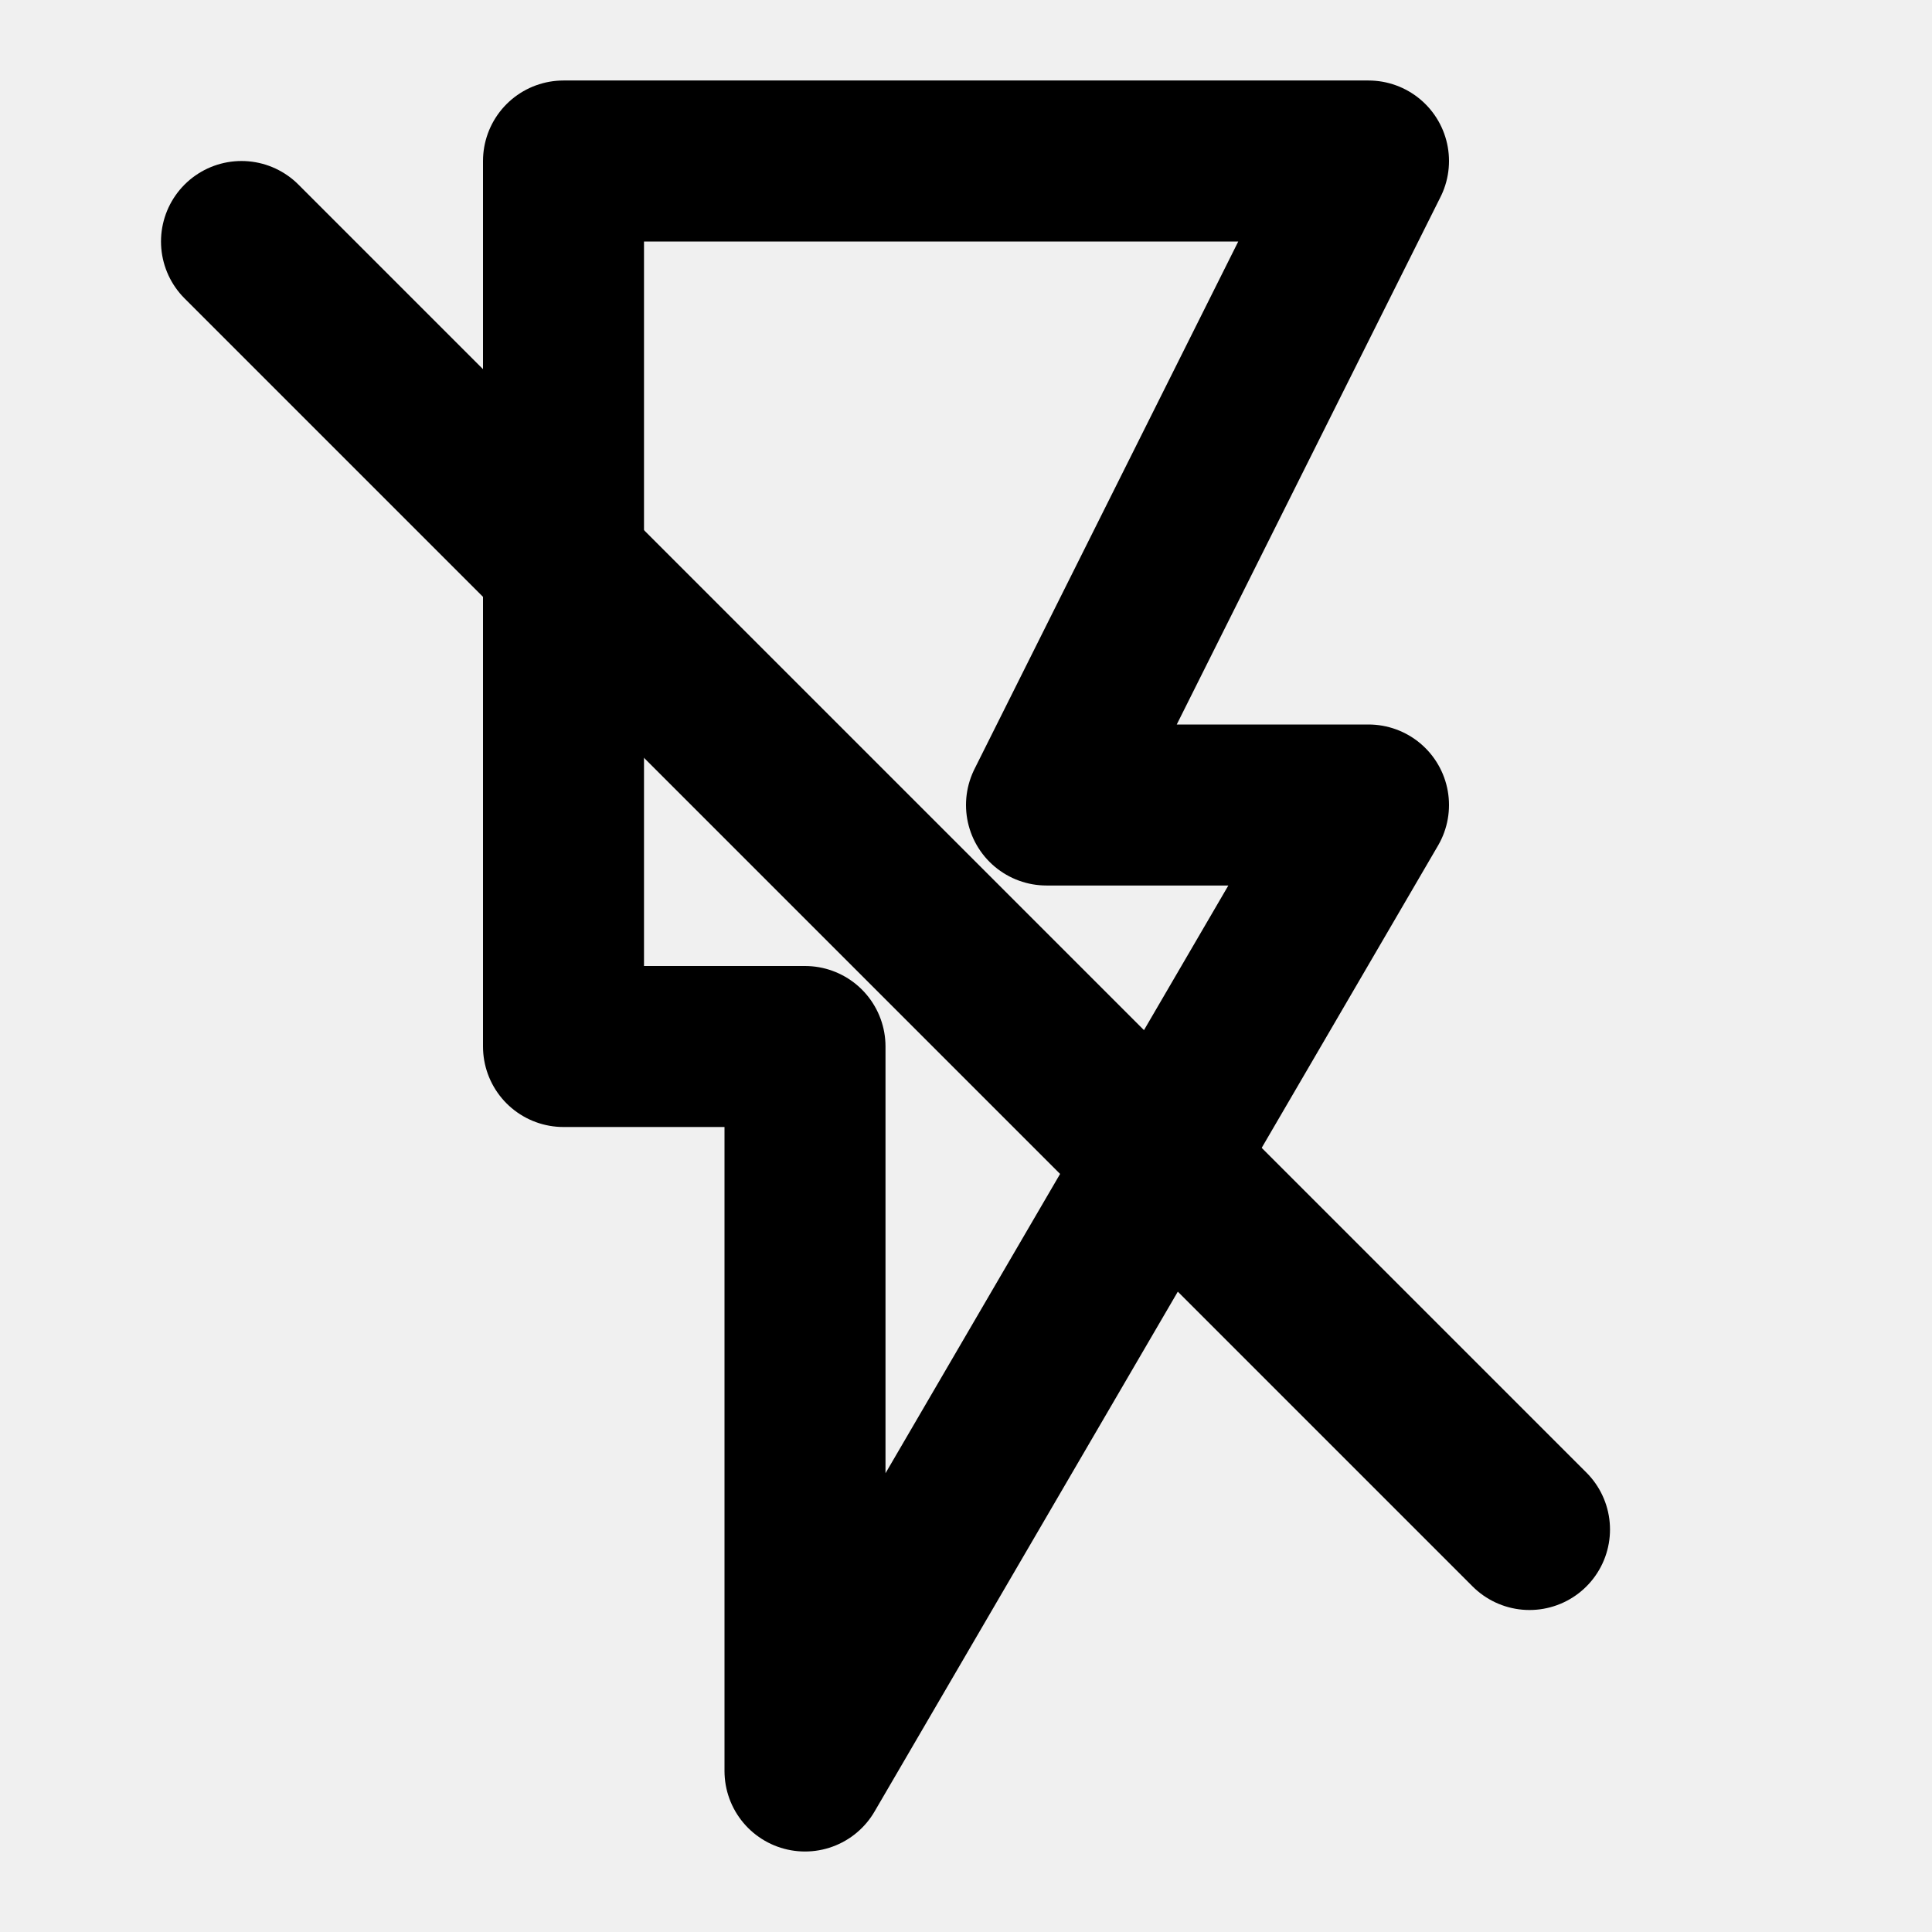
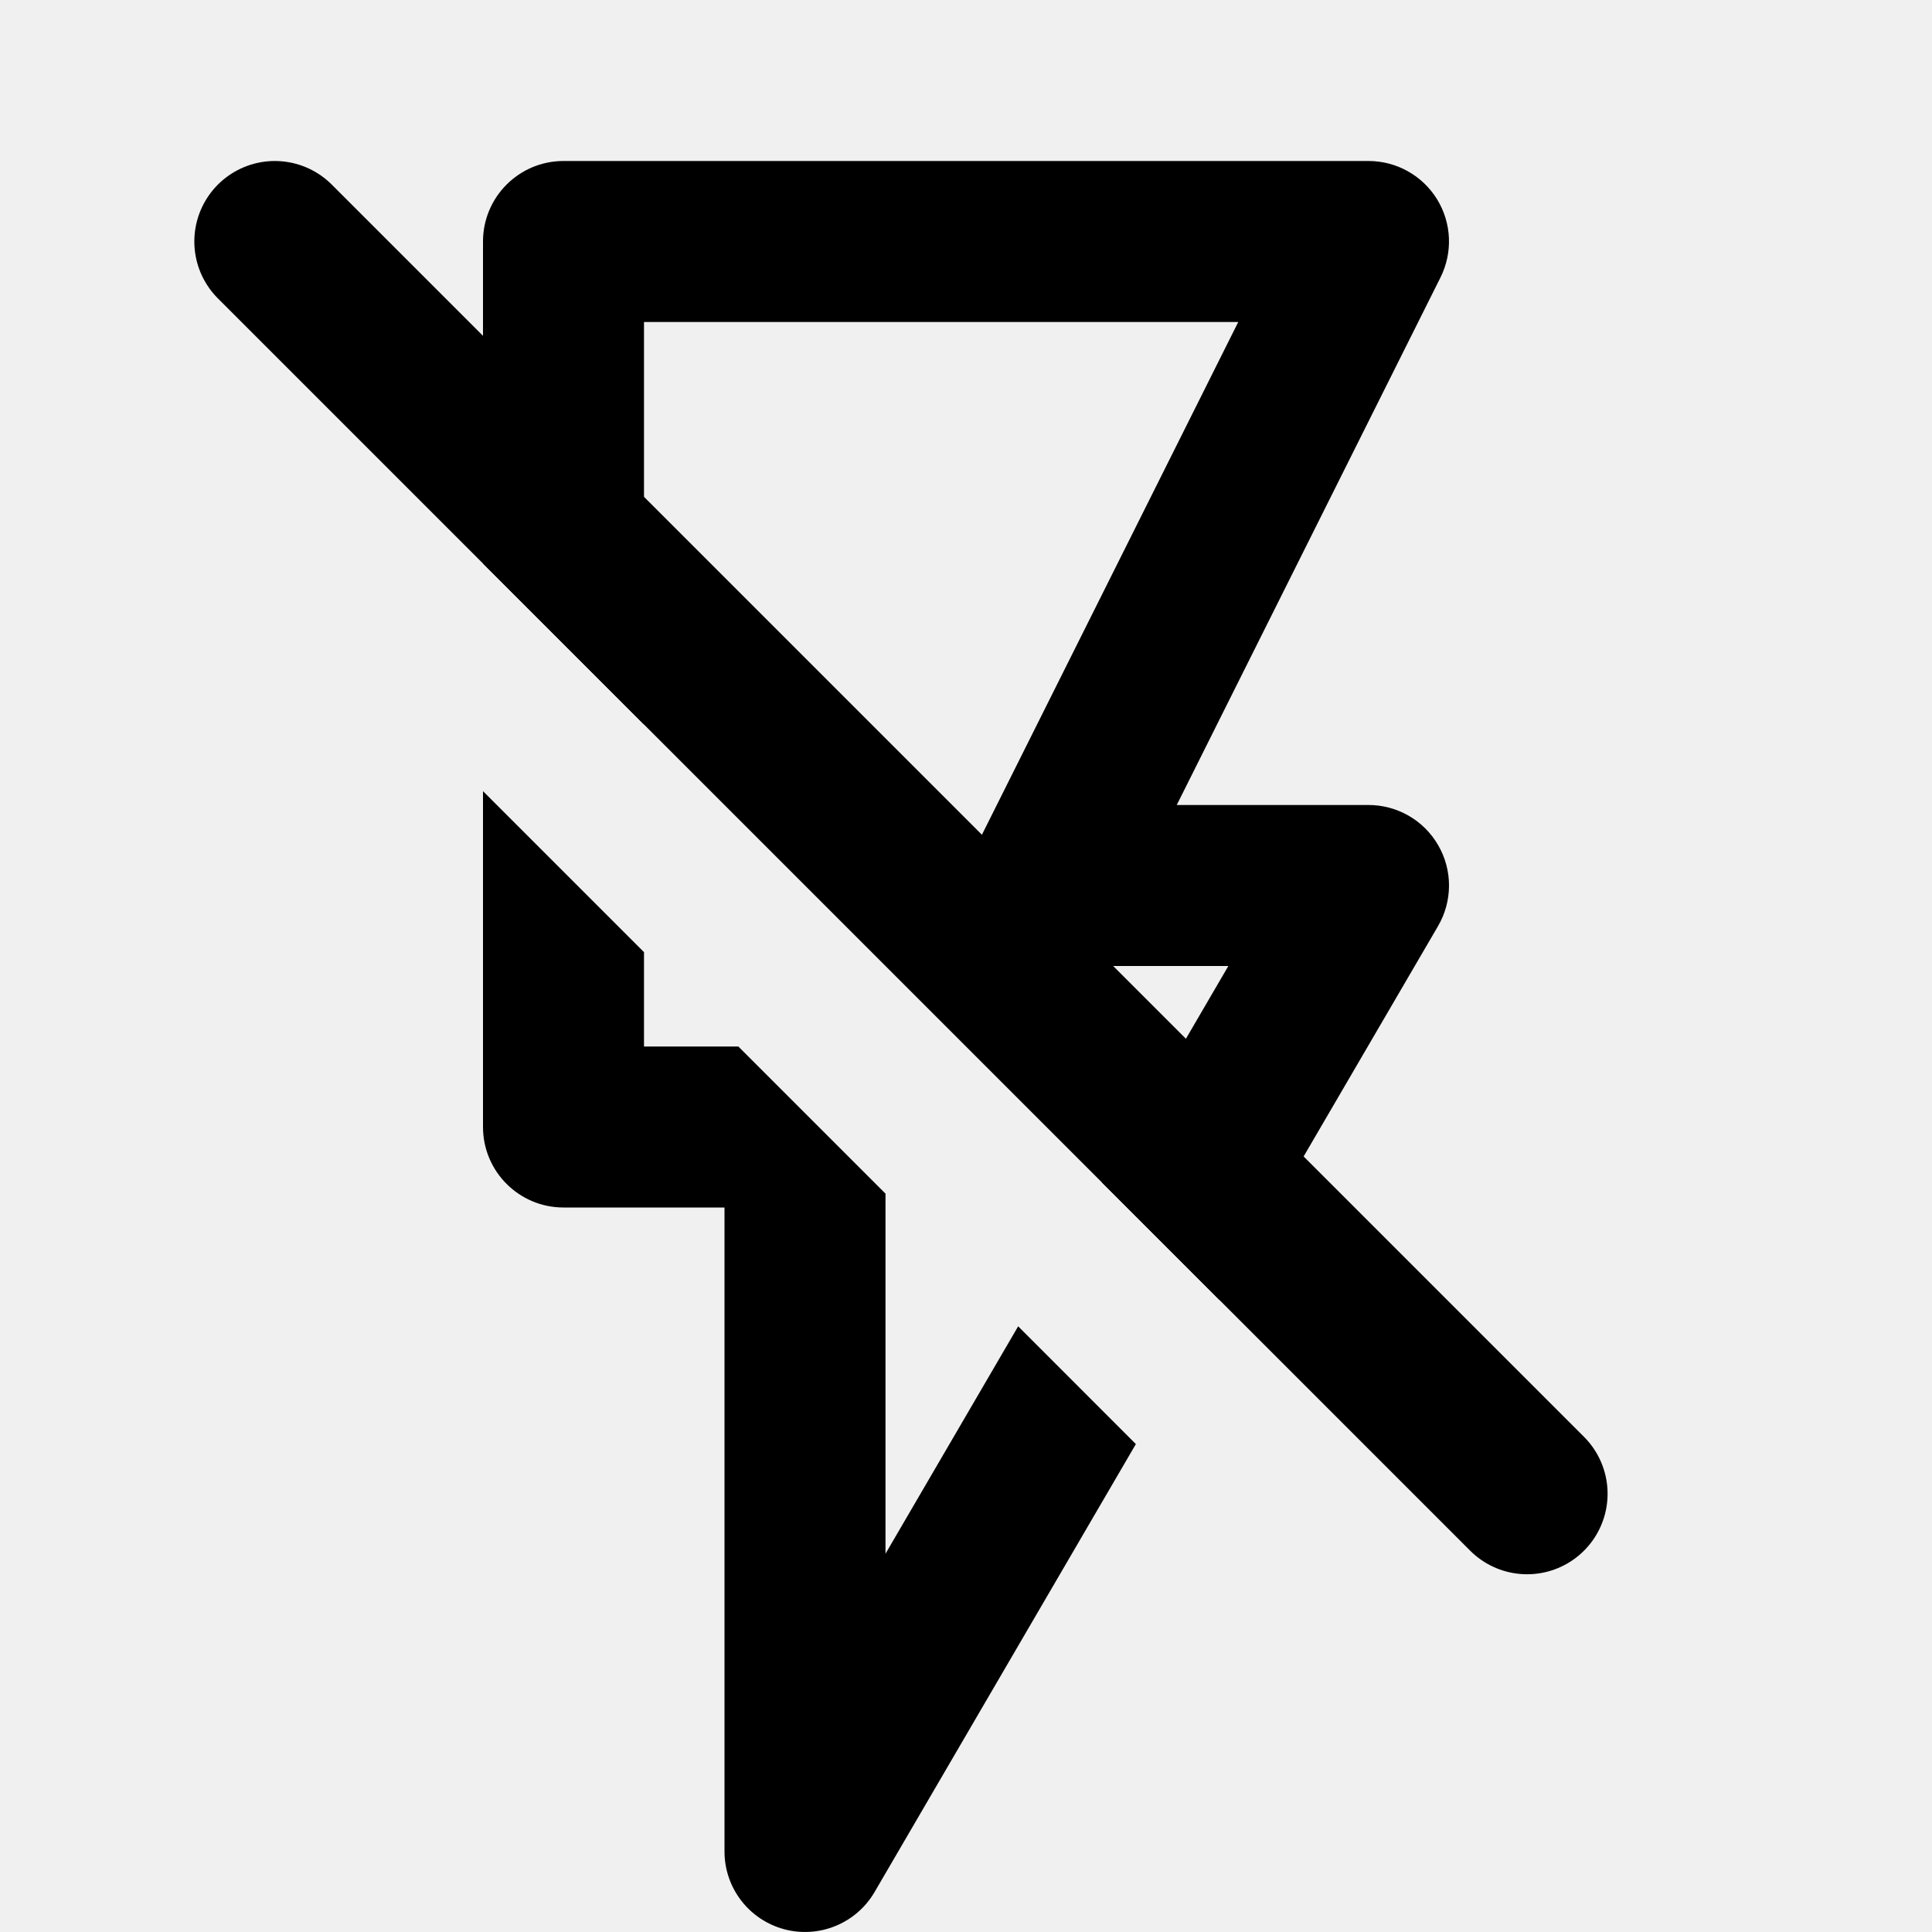
<svg xmlns="http://www.w3.org/2000/svg" width="24" height="24" viewBox="0 0 24 24" fill="none">
-   <path d="M19 19L3 3" stroke="currentColor" stroke-width="2" stroke-linecap="round" stroke-linejoin="round" />
-   <path d="M7 2V13H10V22L17 10H13L17 2H7Z" stroke="currentColor" stroke-width="2" stroke-linecap="round" stroke-linejoin="round" />
+   <g clip-path="url(#clip0_657_0)">
+     <path d="M3.414 3L18.97 18.556" stroke="currentColor" stroke-width="2" stroke-linecap="round" />
+     <path d="M7 2C6.448 2 6 2.448 6 3V7L8 9V4H15.382L12.106 10.553C11.951 10.863 11.967 11.231 12.149 11.526C12.332 11.82 12.653 12 13 12H15.259L13.69 14.69L15.152 16.152L17.864 11.504C18.044 11.195 18.046 10.812 17.867 10.502C17.689 10.191 17.358 10 17 10H14.618L17.894 3.447C18.049 3.137 18.033 2.769 17.851 2.474C17.668 2.179 17.347 2 17 2H7Z" fill="currentColor" />
+     <path d="M14.11 17.939L12.648 16.476L11 19.301V14.828L9.172 13H8V11.828L6 9.828V14C6 14.552 6.448 15 7 15H9V23C9 23.452 9.303 23.847 9.739 23.965C10.175 24.083 10.636 23.894 10.864 23.504L14.11 17.939Z" fill="currentColor" />
+   </g>
+   <defs>
+     <clipPath id="clip0_657_0">
+       <rect width="24" height="24" fill="white" />
+     </clipPath>
+   </defs>
</svg>
